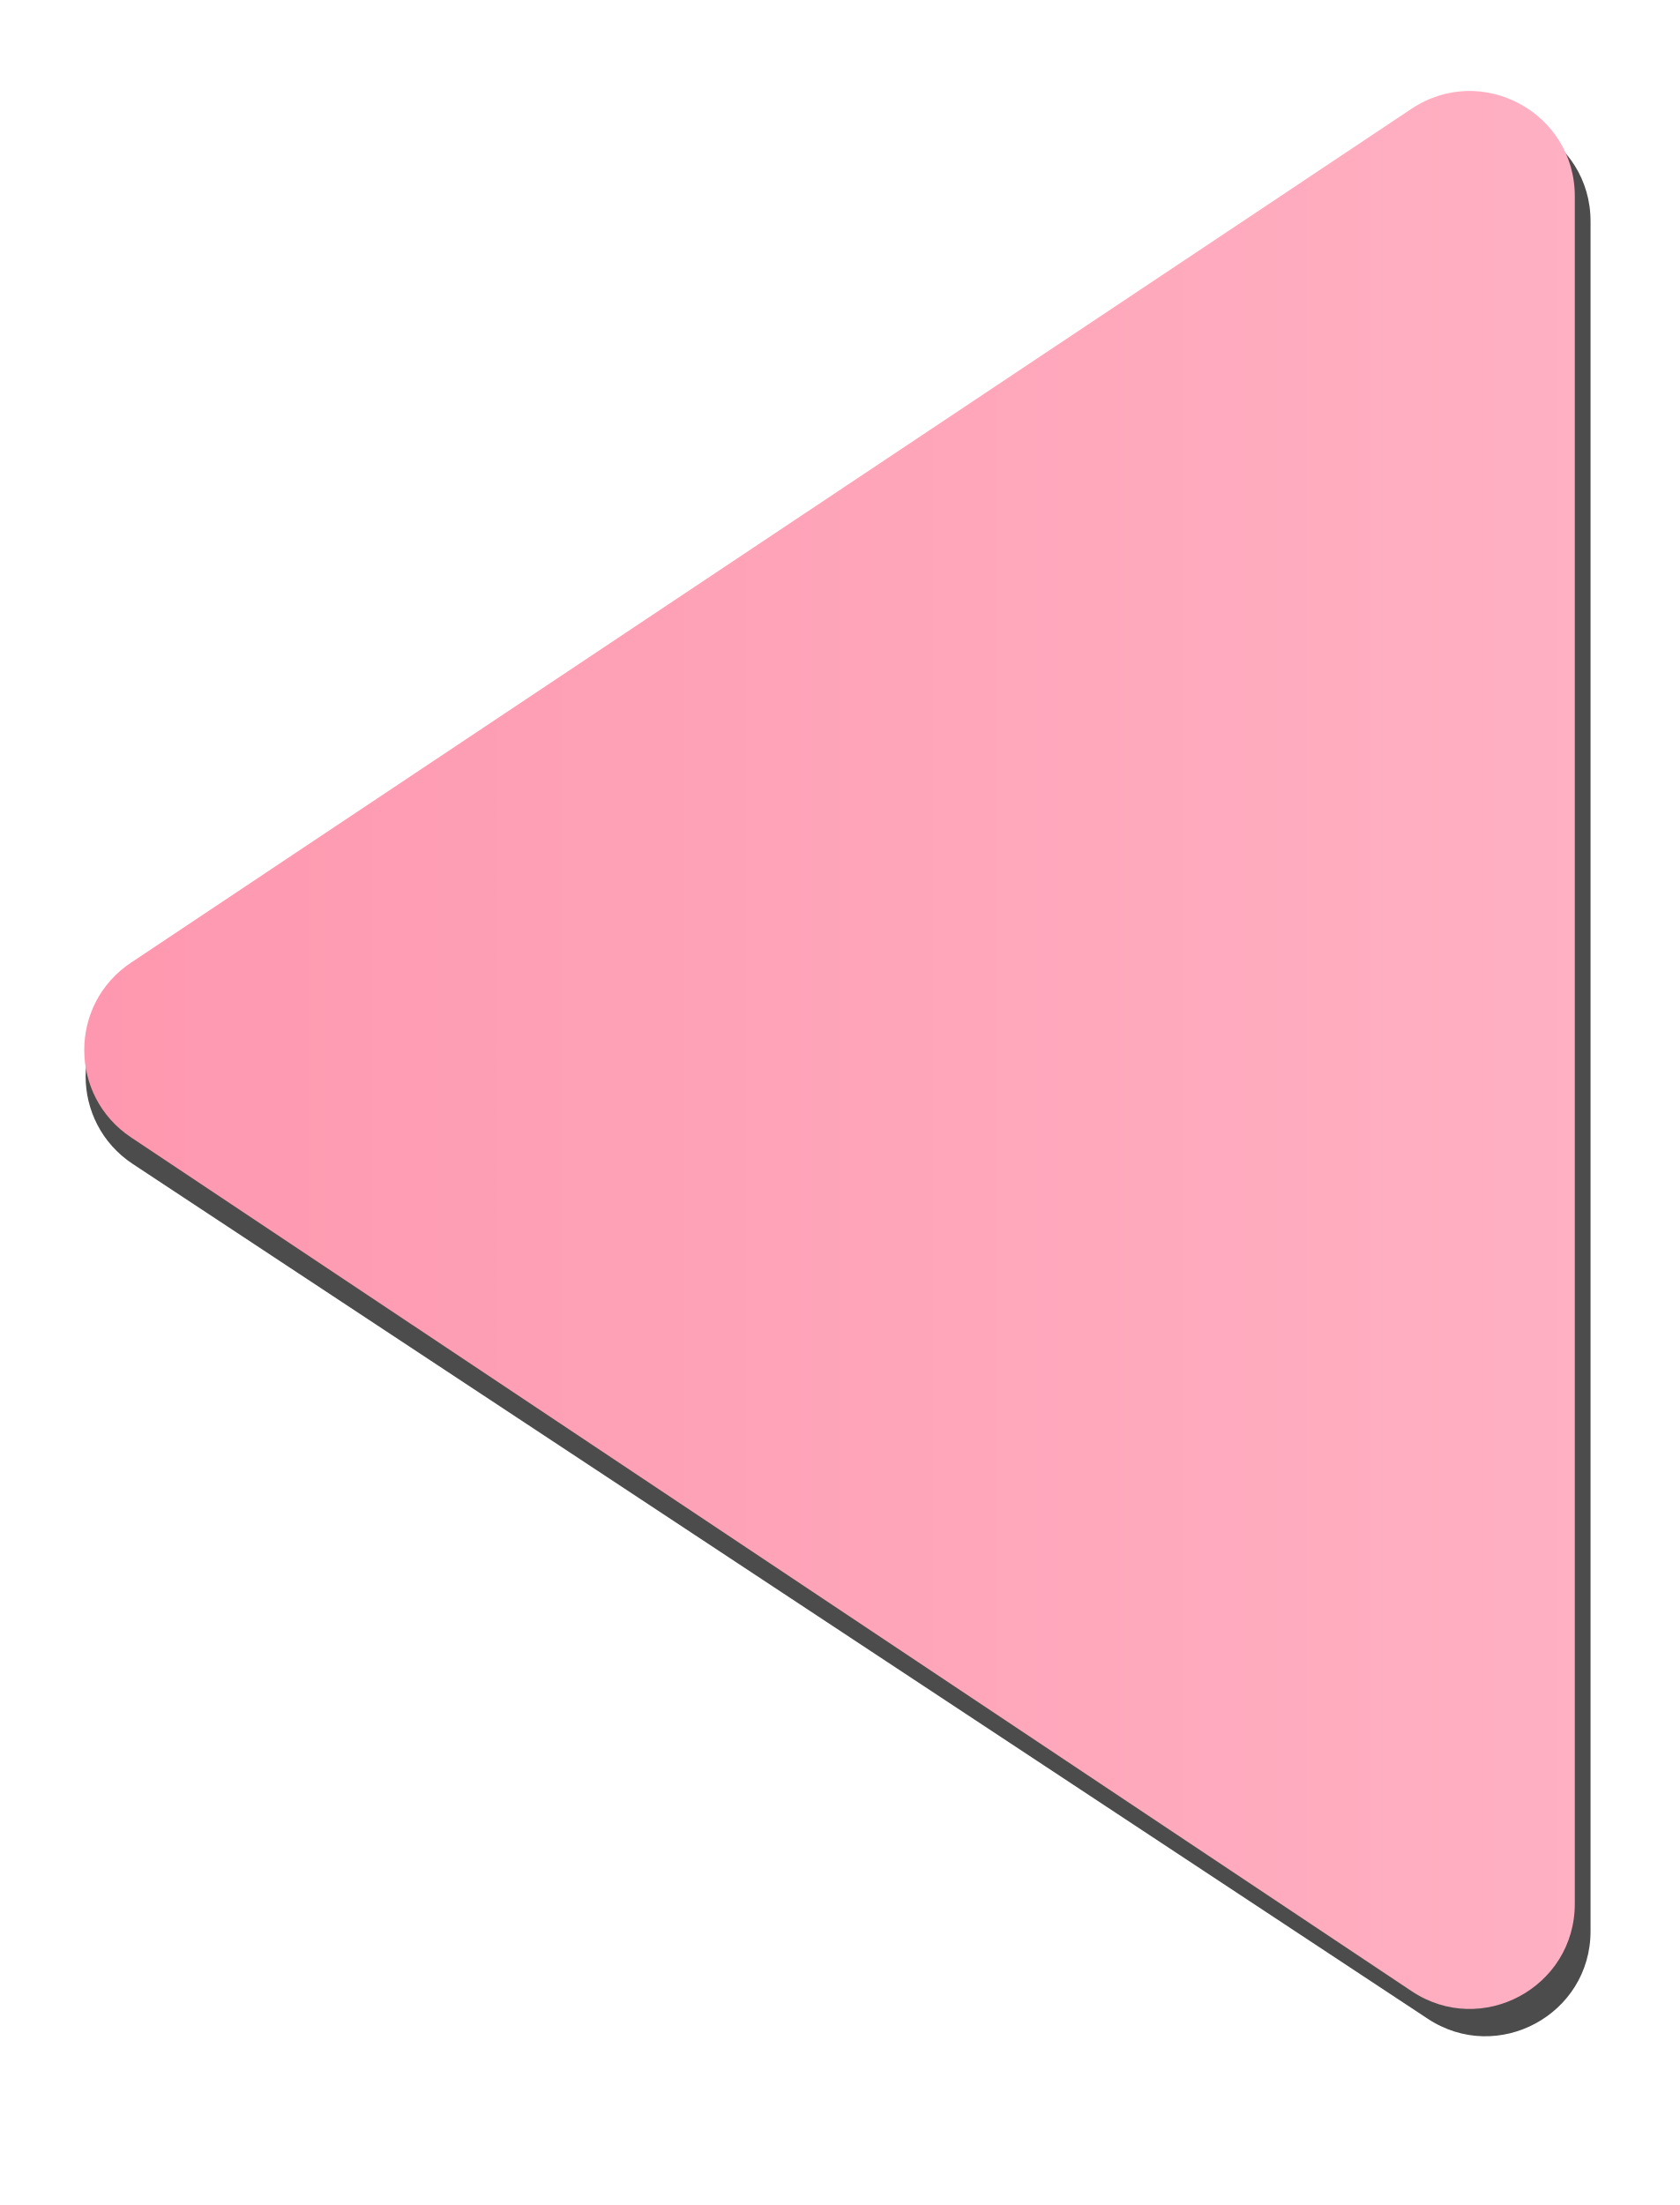
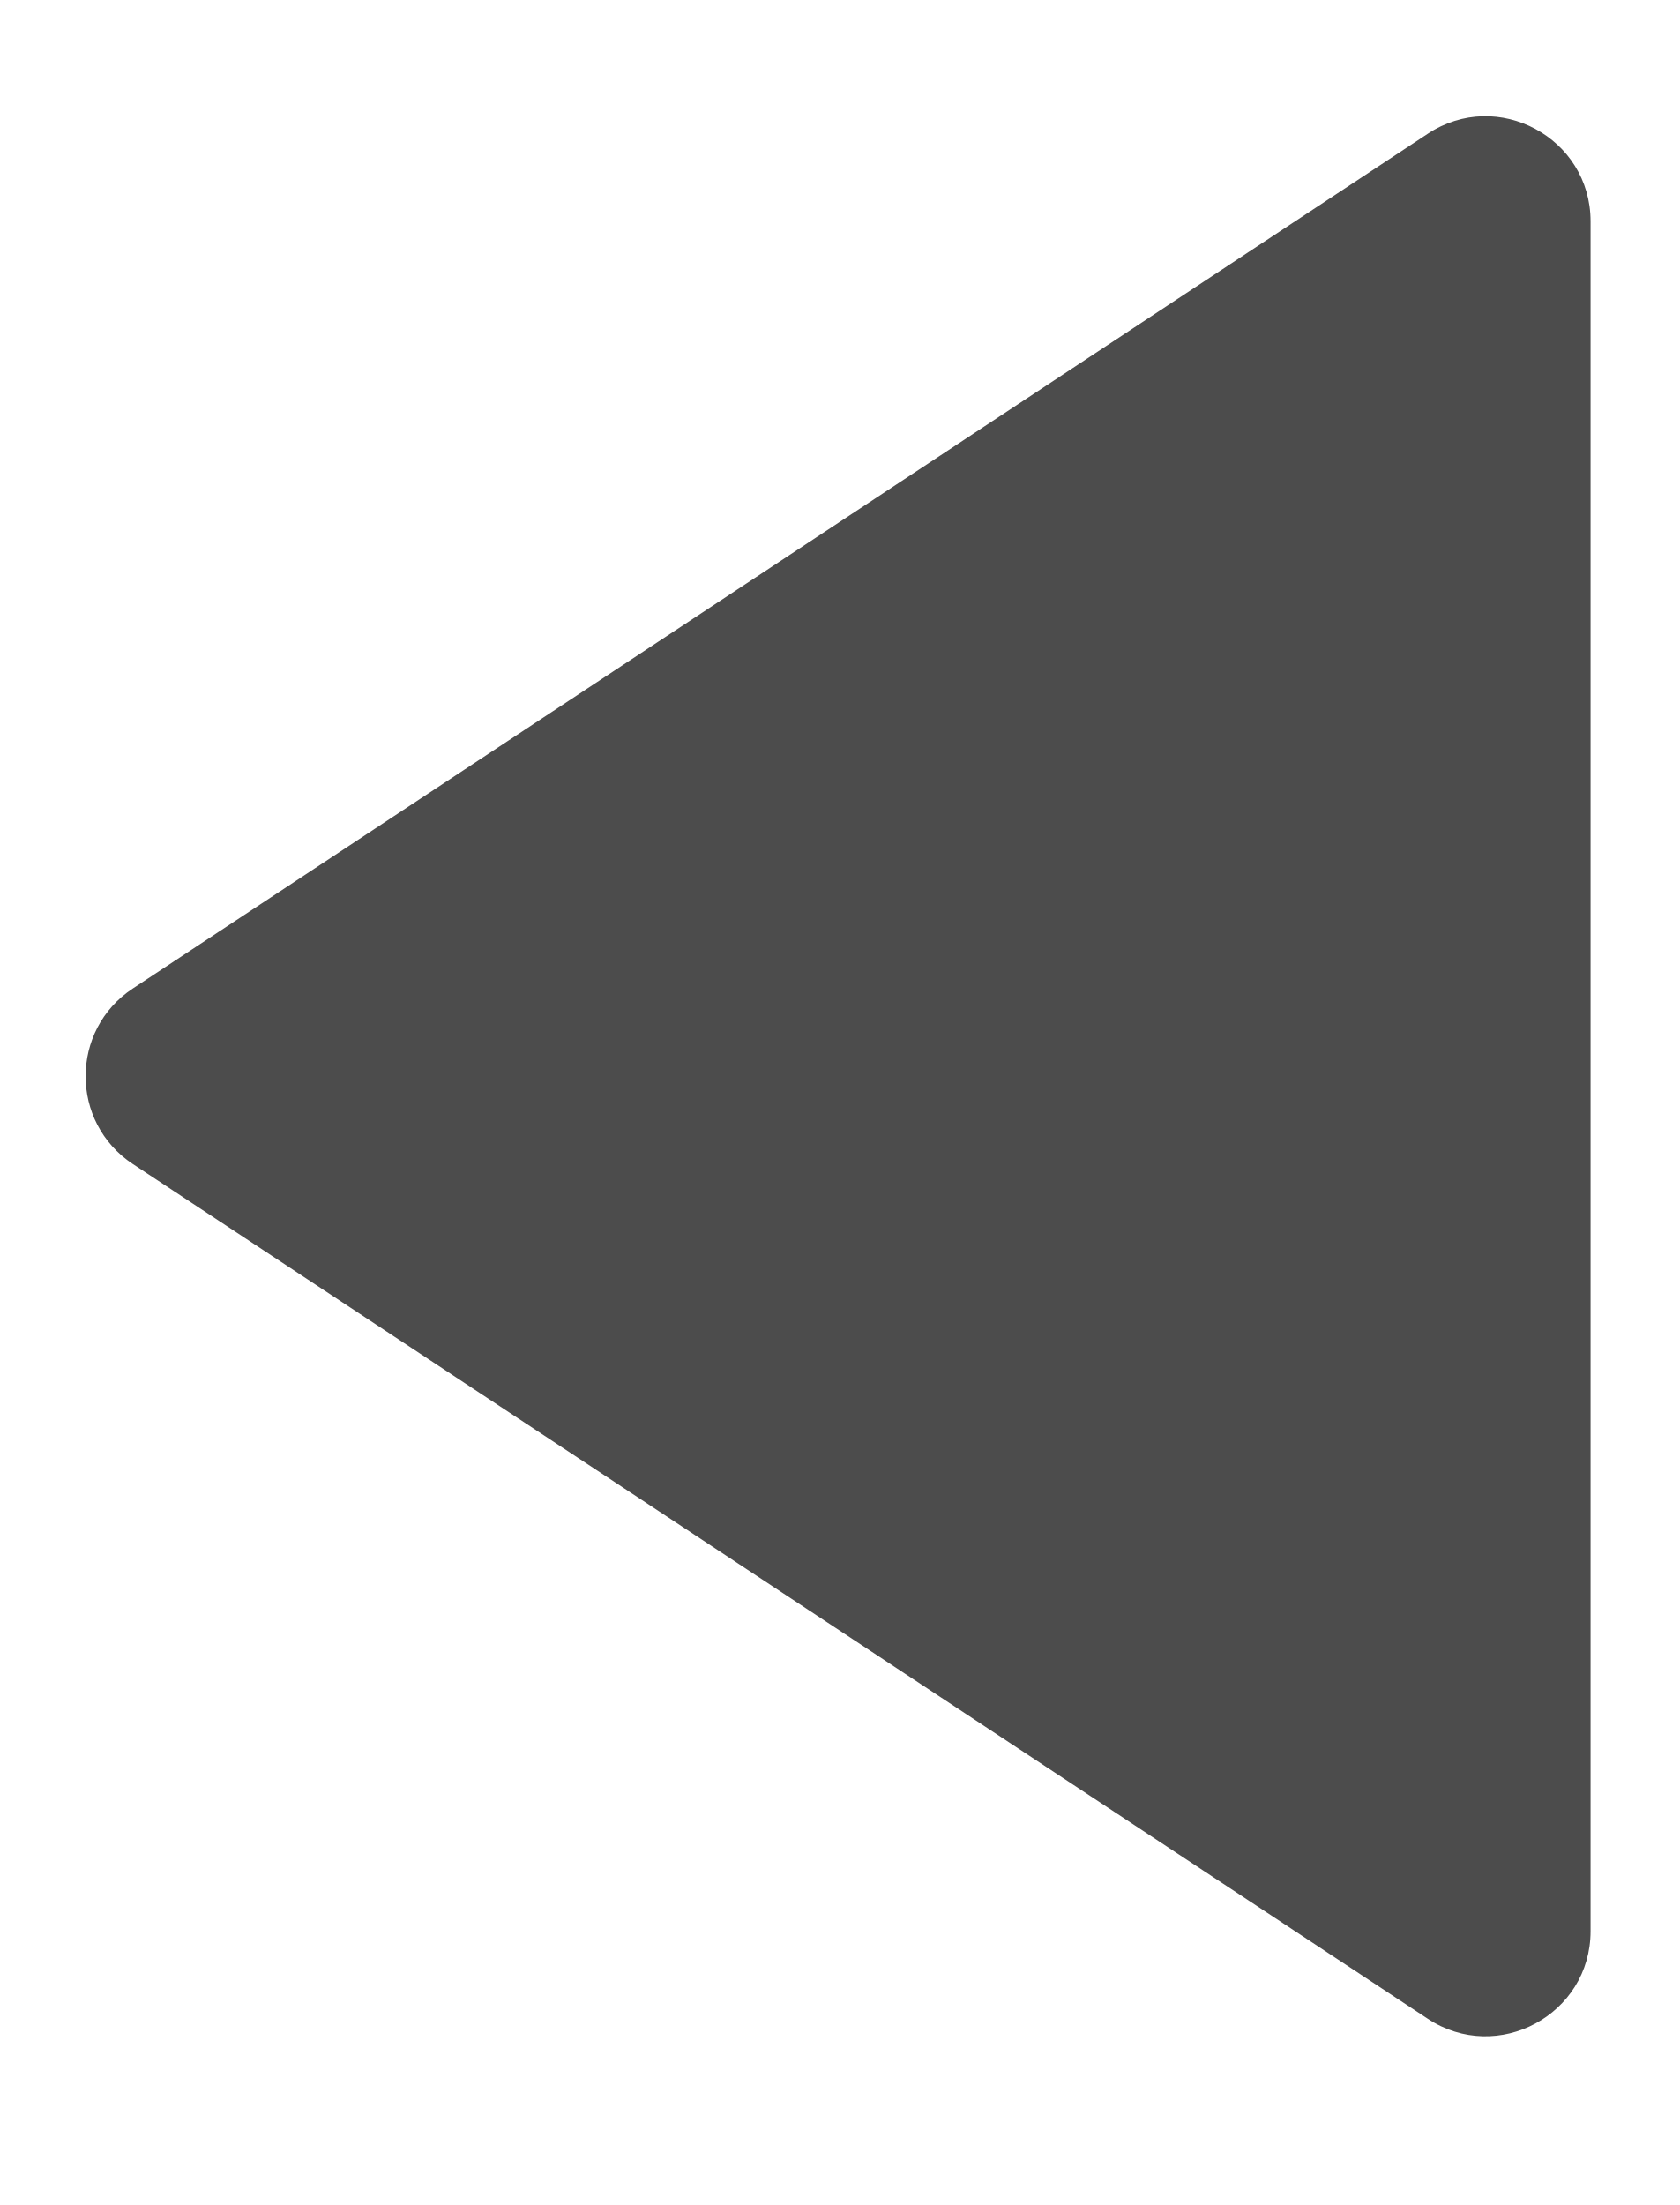
- <svg xmlns="http://www.w3.org/2000/svg" width="16" height="21" viewBox="0 0 16 21" fill="none">
+ <svg xmlns="http://www.w3.org/2000/svg" width="16" height="21" viewBox="0 0 16 21" fill="#F7F7F2">
  <path d="M1.264 11.085C0.666 10.689 0.666 9.811 1.264 9.415L13.599 1.274C14.264 0.835 15.15 1.312 15.15 2.108V18.392C15.15 19.188 14.264 19.665 13.599 19.226L1.264 11.085Z" fill="black" fill-opacity="0.7" />
  <path d="M1.248 10.832C0.654 10.436 0.654 9.564 1.248 9.168L13.445 1.036C14.11 0.593 15 1.07 15 1.869V18.131C15 18.93 14.11 19.407 13.445 18.963L1.248 10.832Z" fill="url(#paint0_linear)" />
-   <defs>
-     <linearGradient id="paint0_linear" x1="-14" y1="10" x2="30" y2="10" gradientUnits="userSpaceOnUse">
-       <stop stop-color="#fe7f9c" />
-       <stop offset="1" stop-color="#ffc9d6" />
-     </linearGradient>
-   </defs>
</svg>
